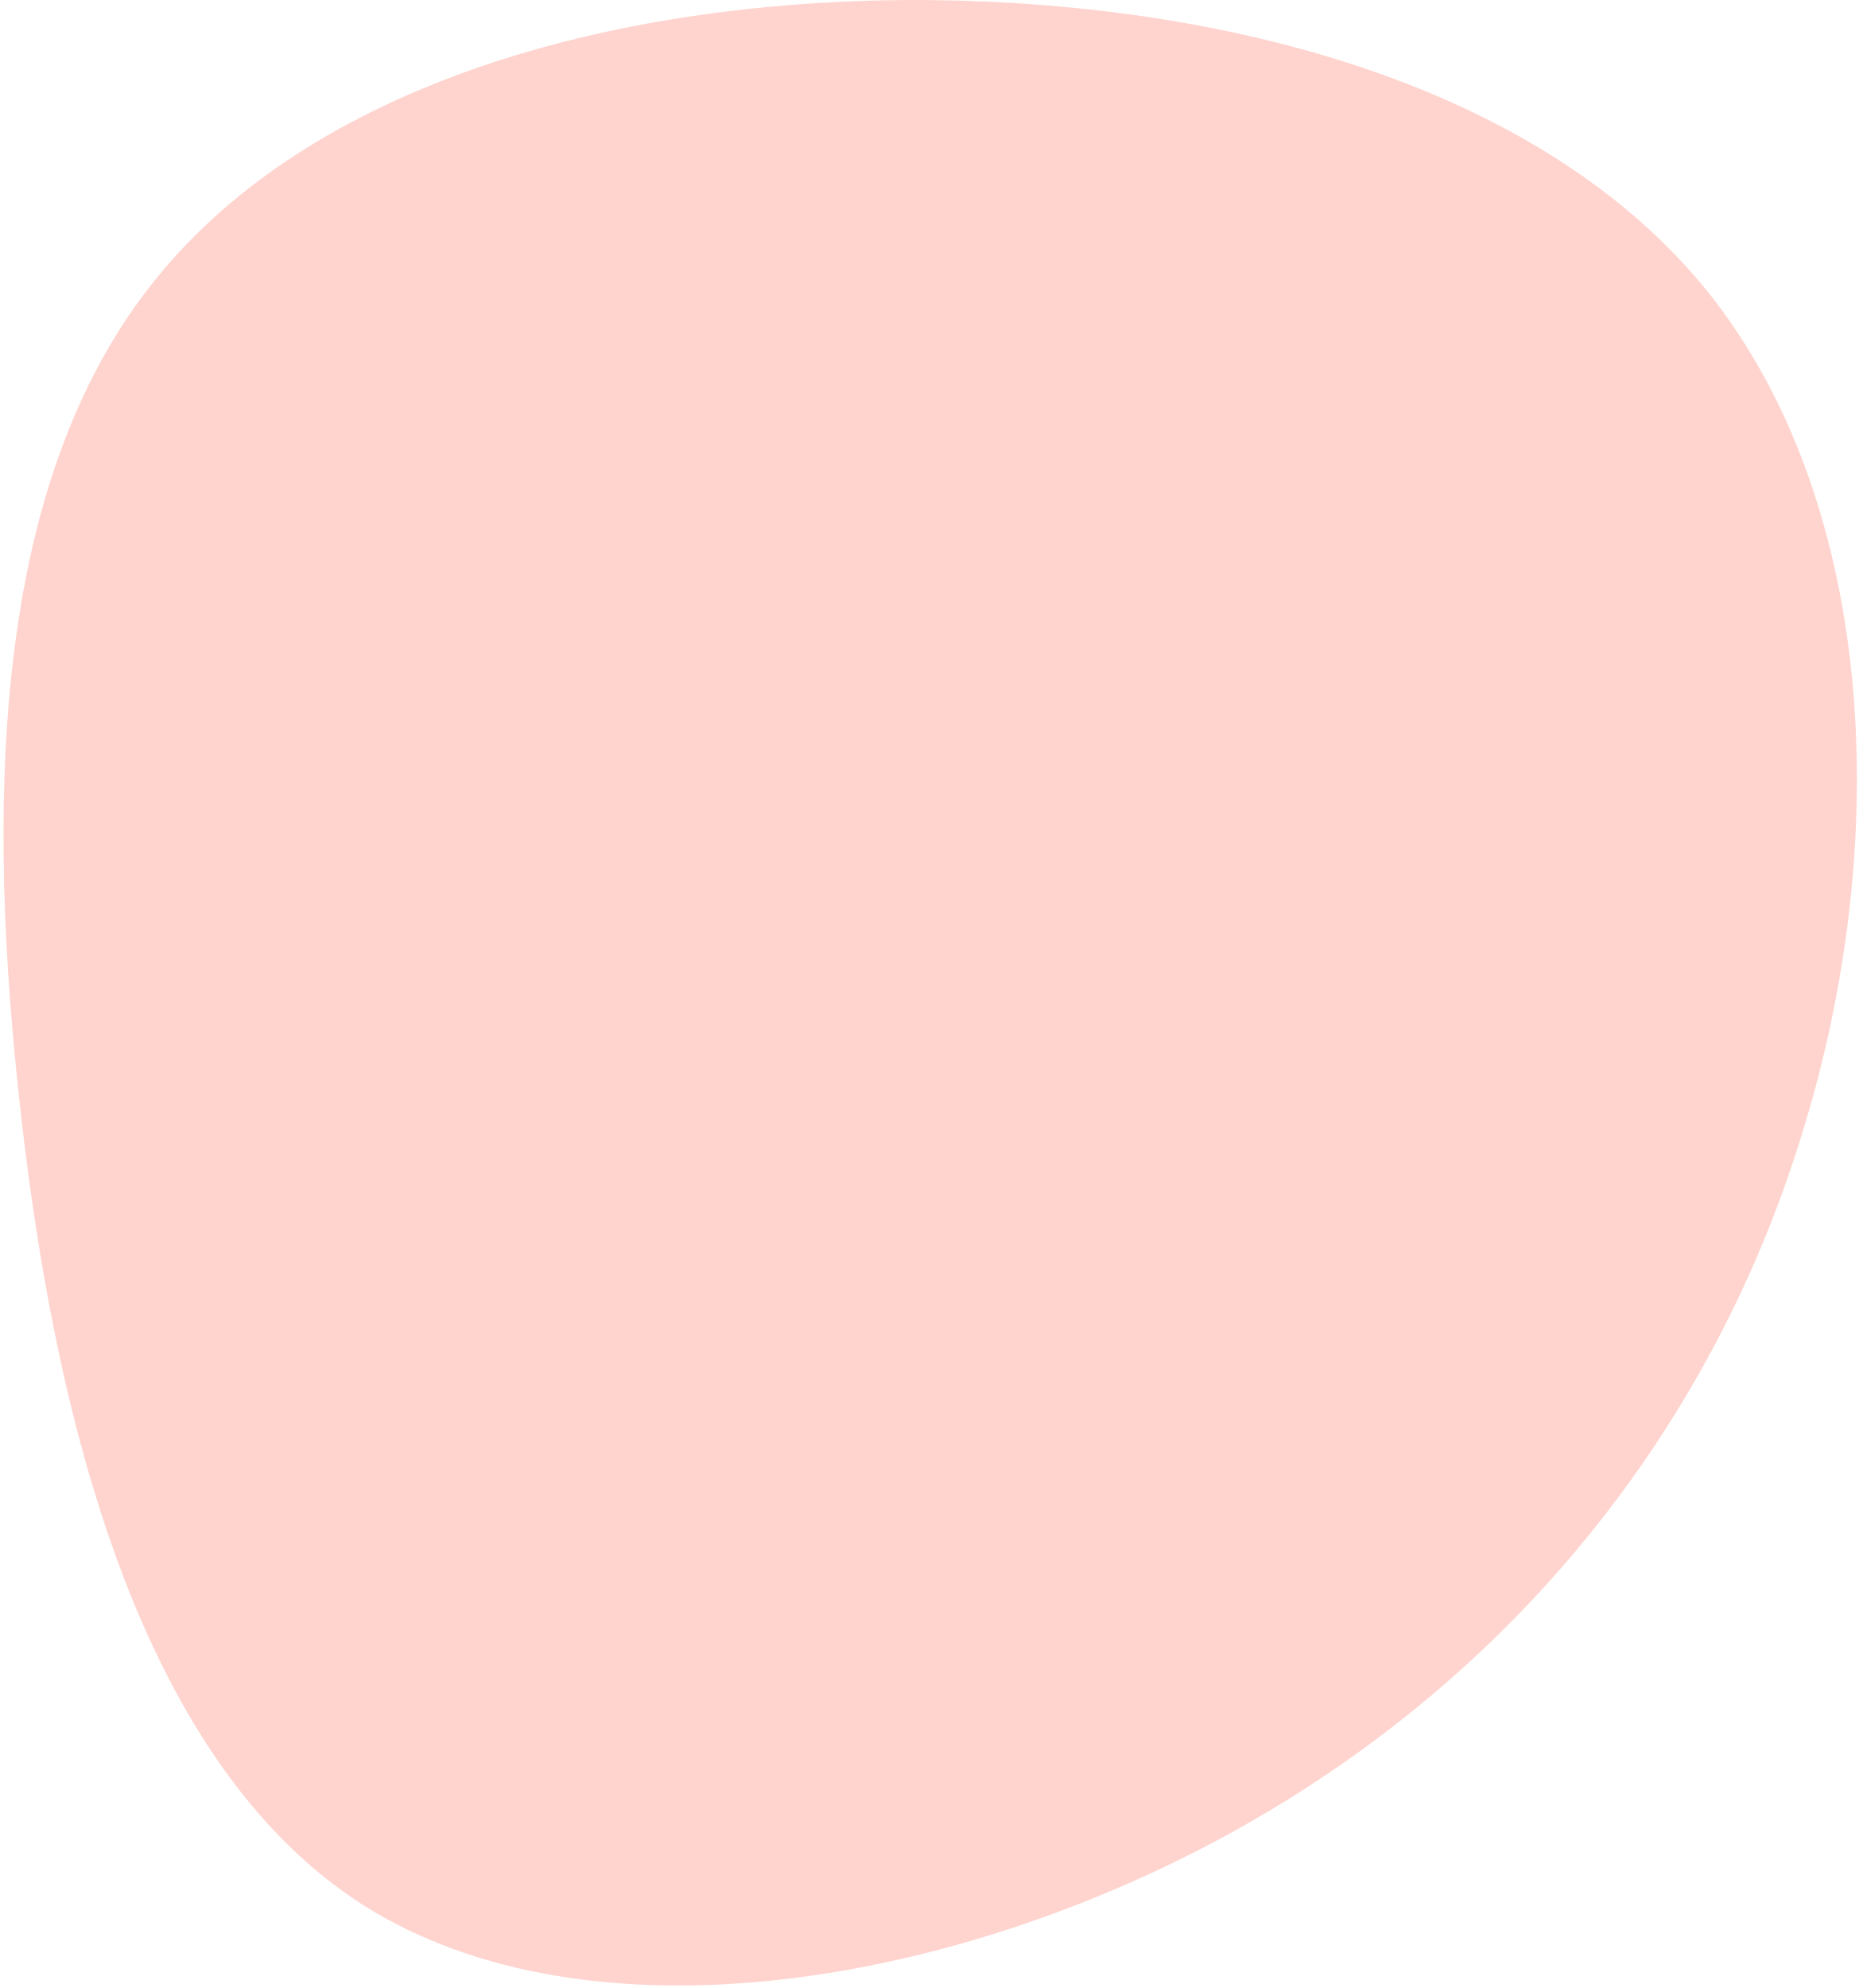
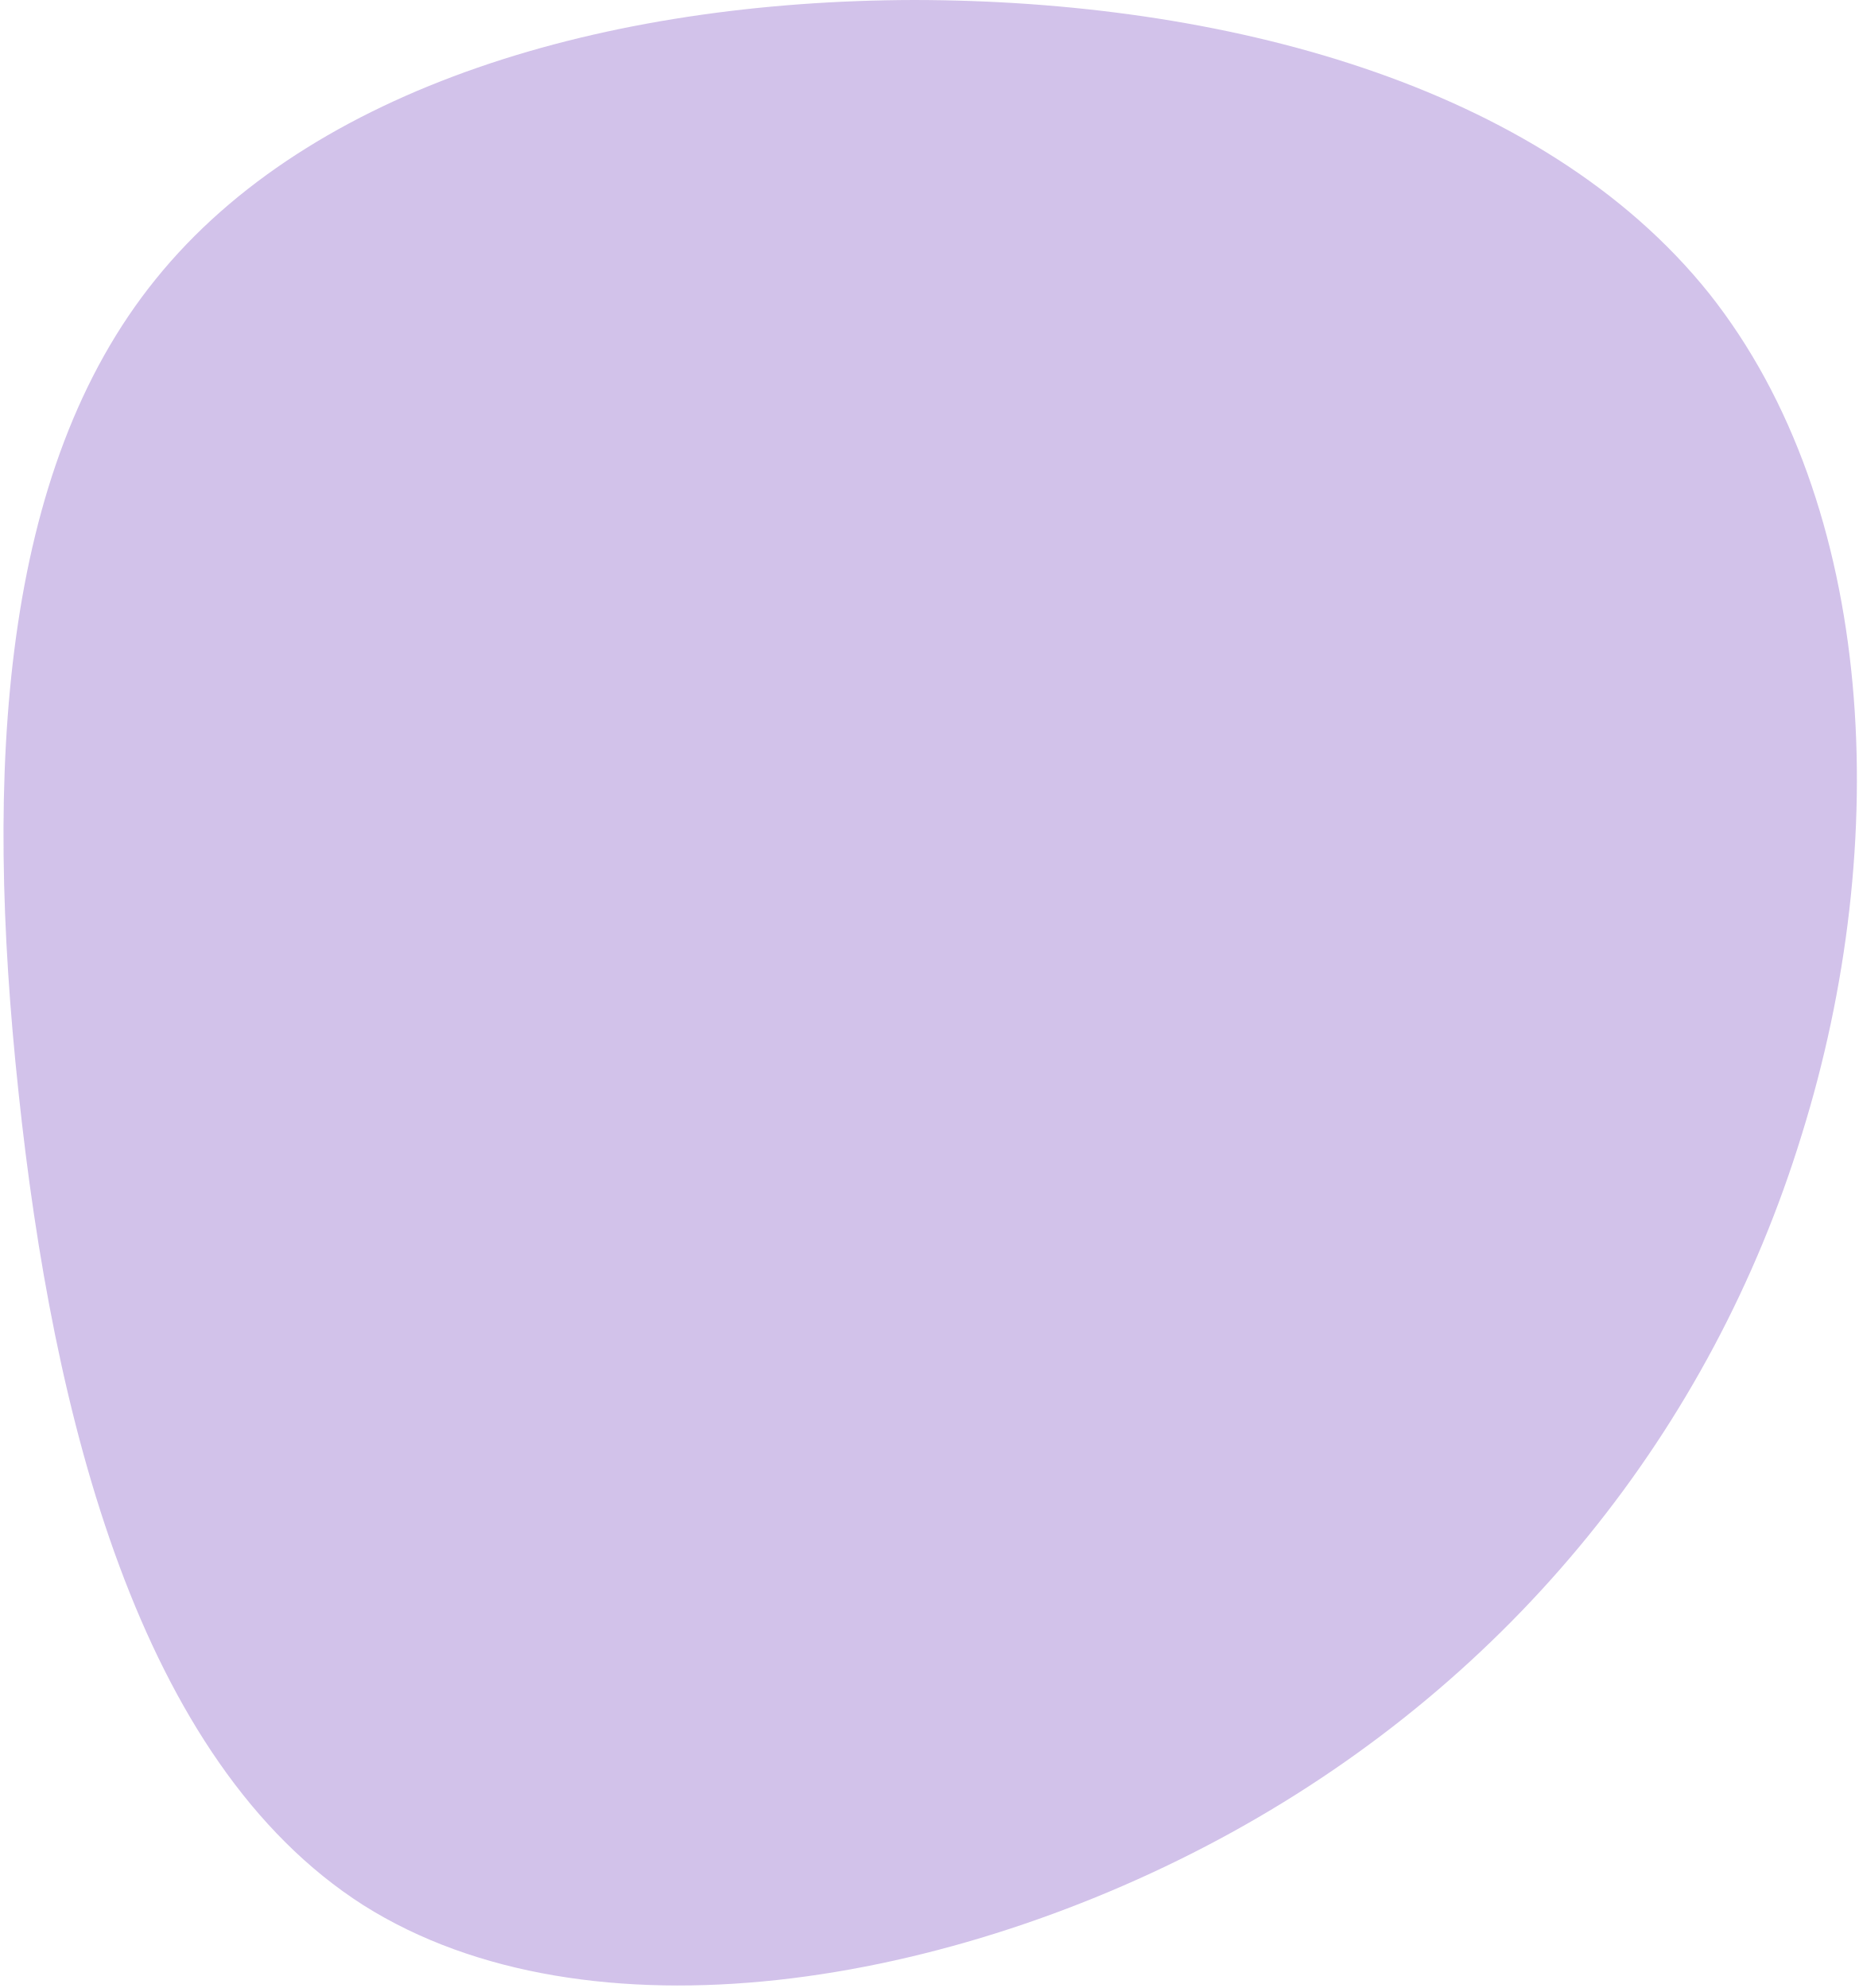
<svg xmlns="http://www.w3.org/2000/svg" width="459" height="491" viewBox="0 0 459 491" fill="none">
-   <path d="M304.32 452.526C235.082 490.701 145.401 505.671 89.759 470.553C34.206 435.103 13.022 349.654 4.574 269.744C-3.963 190.165 0.235 116.126 38.474 68.935C76.802 21.414 149.679 0.168 225.796 0C301.493 0.074 380.607 20.563 422.153 72.468C463.611 124.704 467.59 208.026 445.016 280.332C422.685 353.059 373.559 414.35 304.32 452.526Z" fill="#FE705A" fill-opacity="0.3" />
+   <path d="M304.32 452.526C235.082 490.701 145.401 505.671 89.759 470.553C34.206 435.103 13.022 349.654 4.574 269.744C-3.963 190.165 0.235 116.126 38.474 68.935C76.802 21.414 149.679 0.168 225.796 0C301.493 0.074 380.607 20.563 422.153 72.468C463.611 124.704 467.59 208.026 445.016 280.332C422.685 353.059 373.559 414.35 304.32 452.526Z" fill="#6735B7" fill-opacity="0.3" />
</svg>
